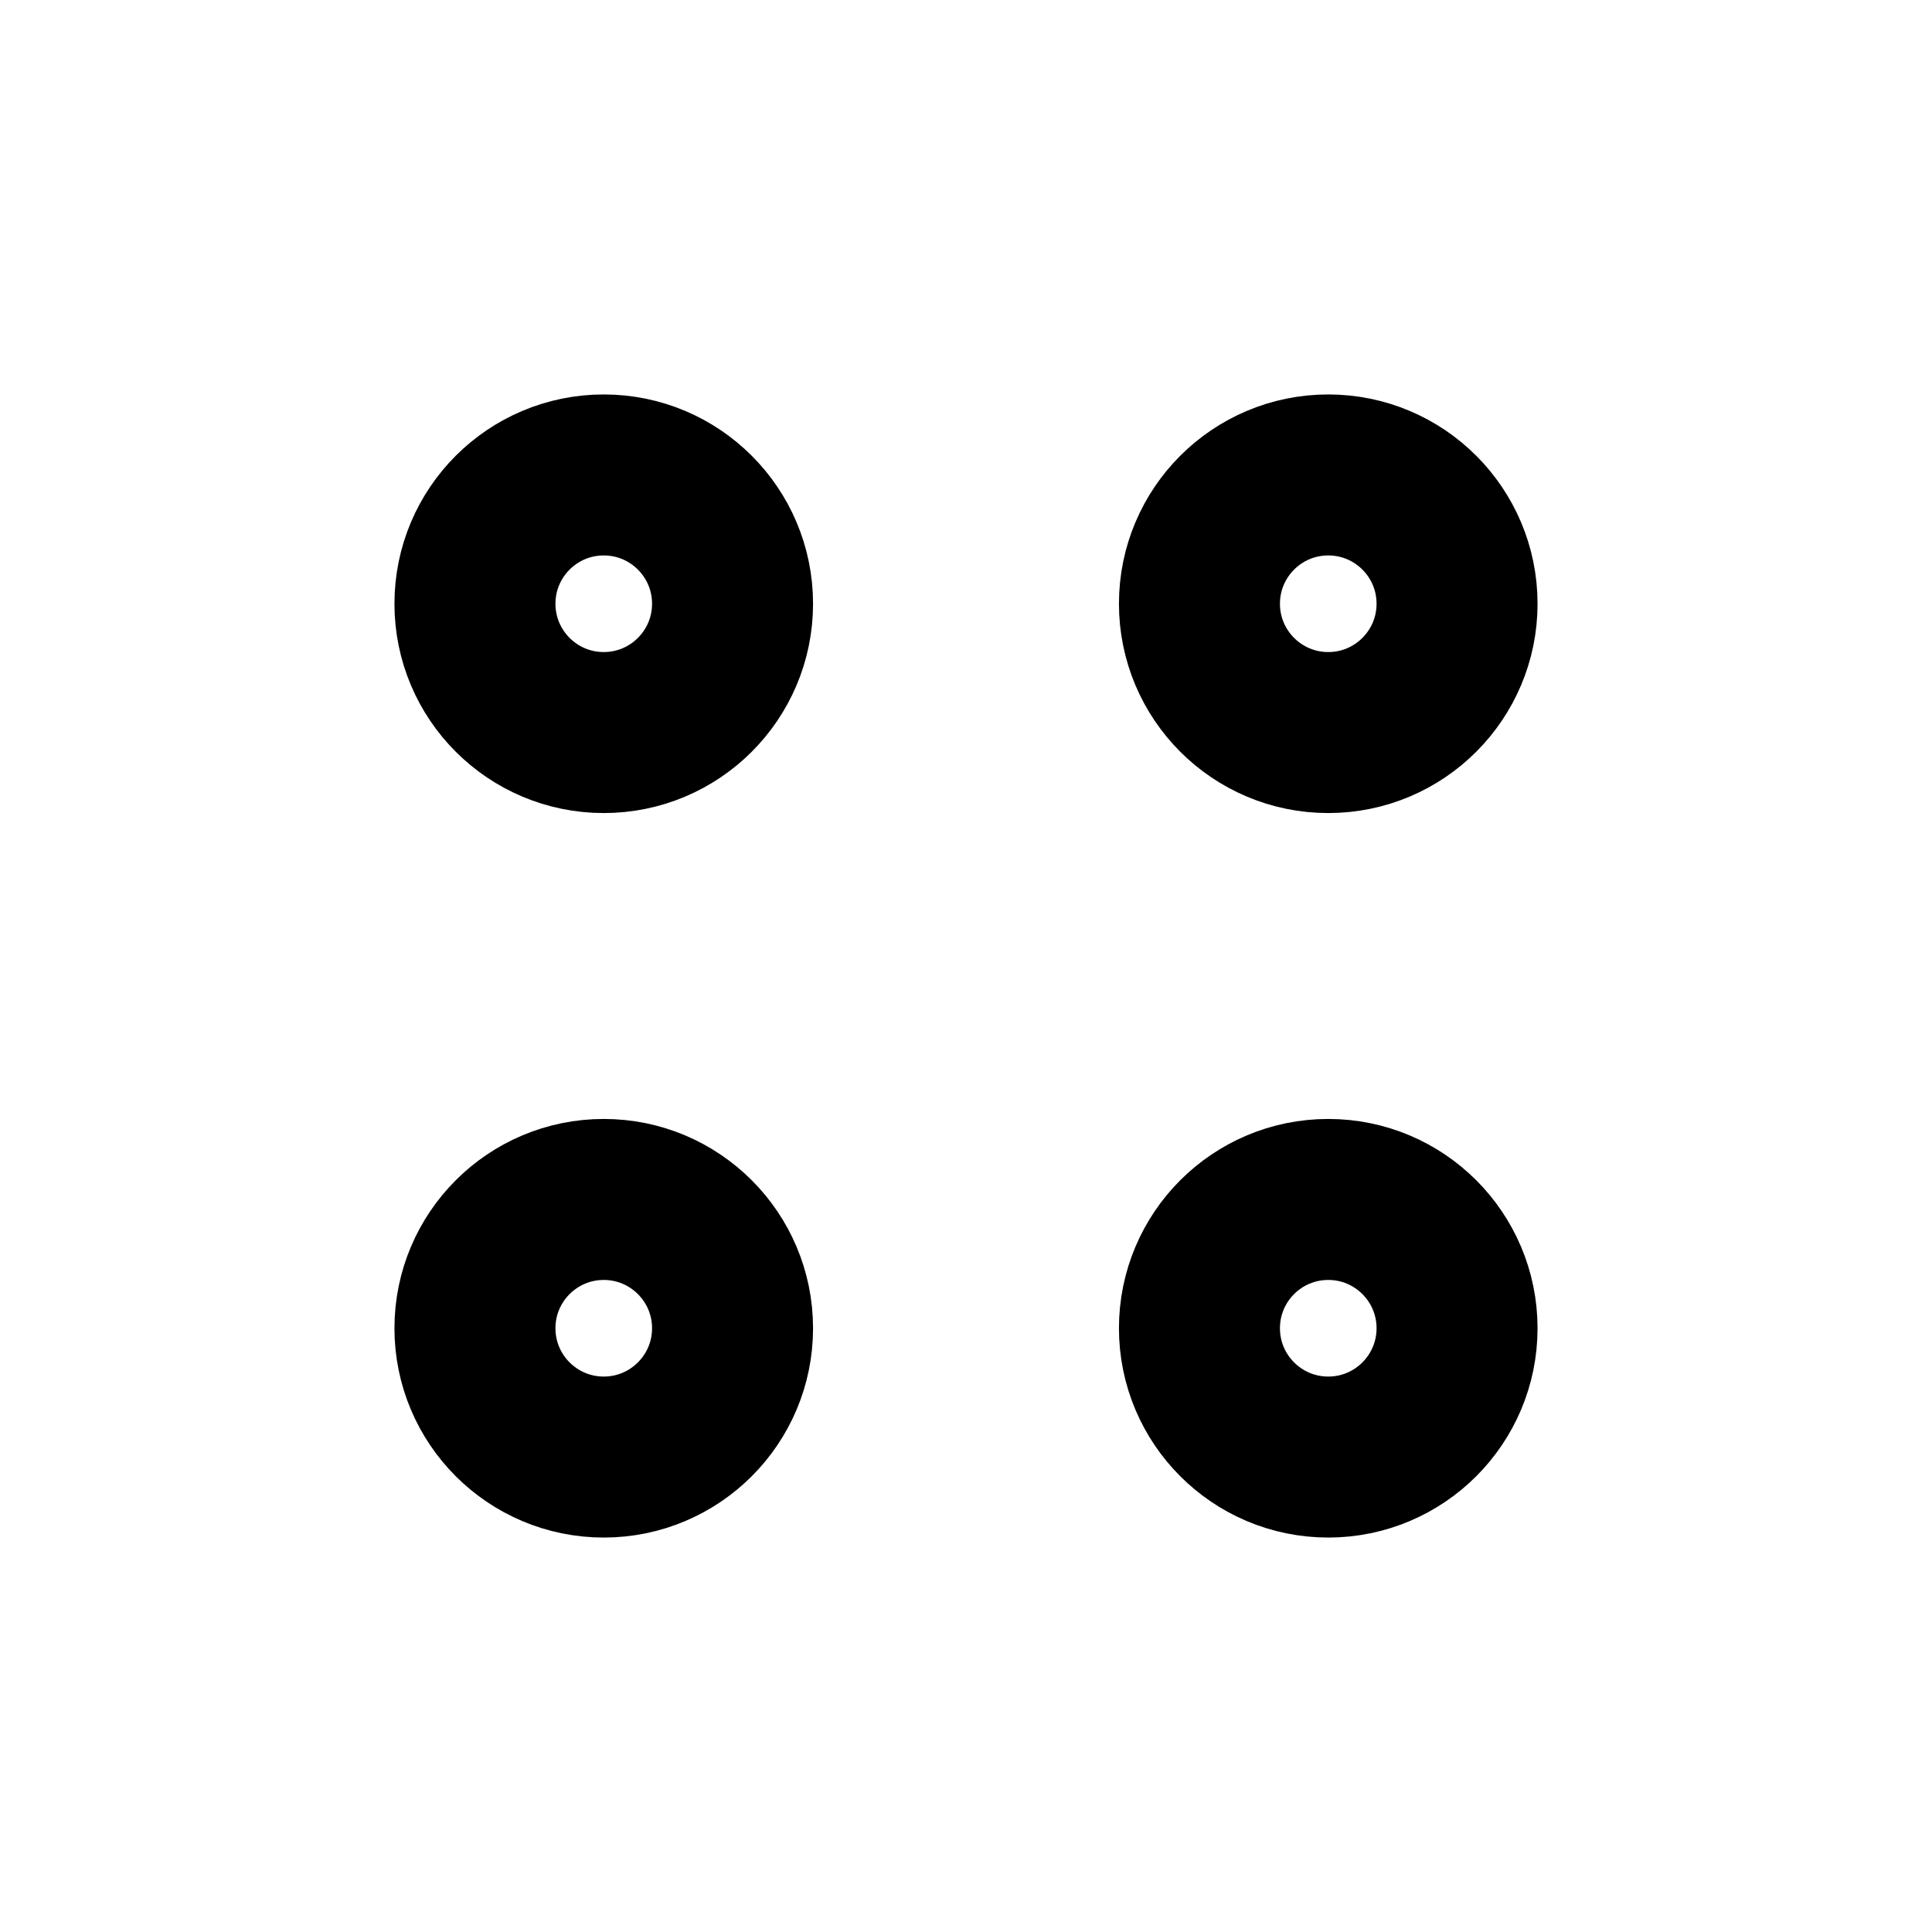
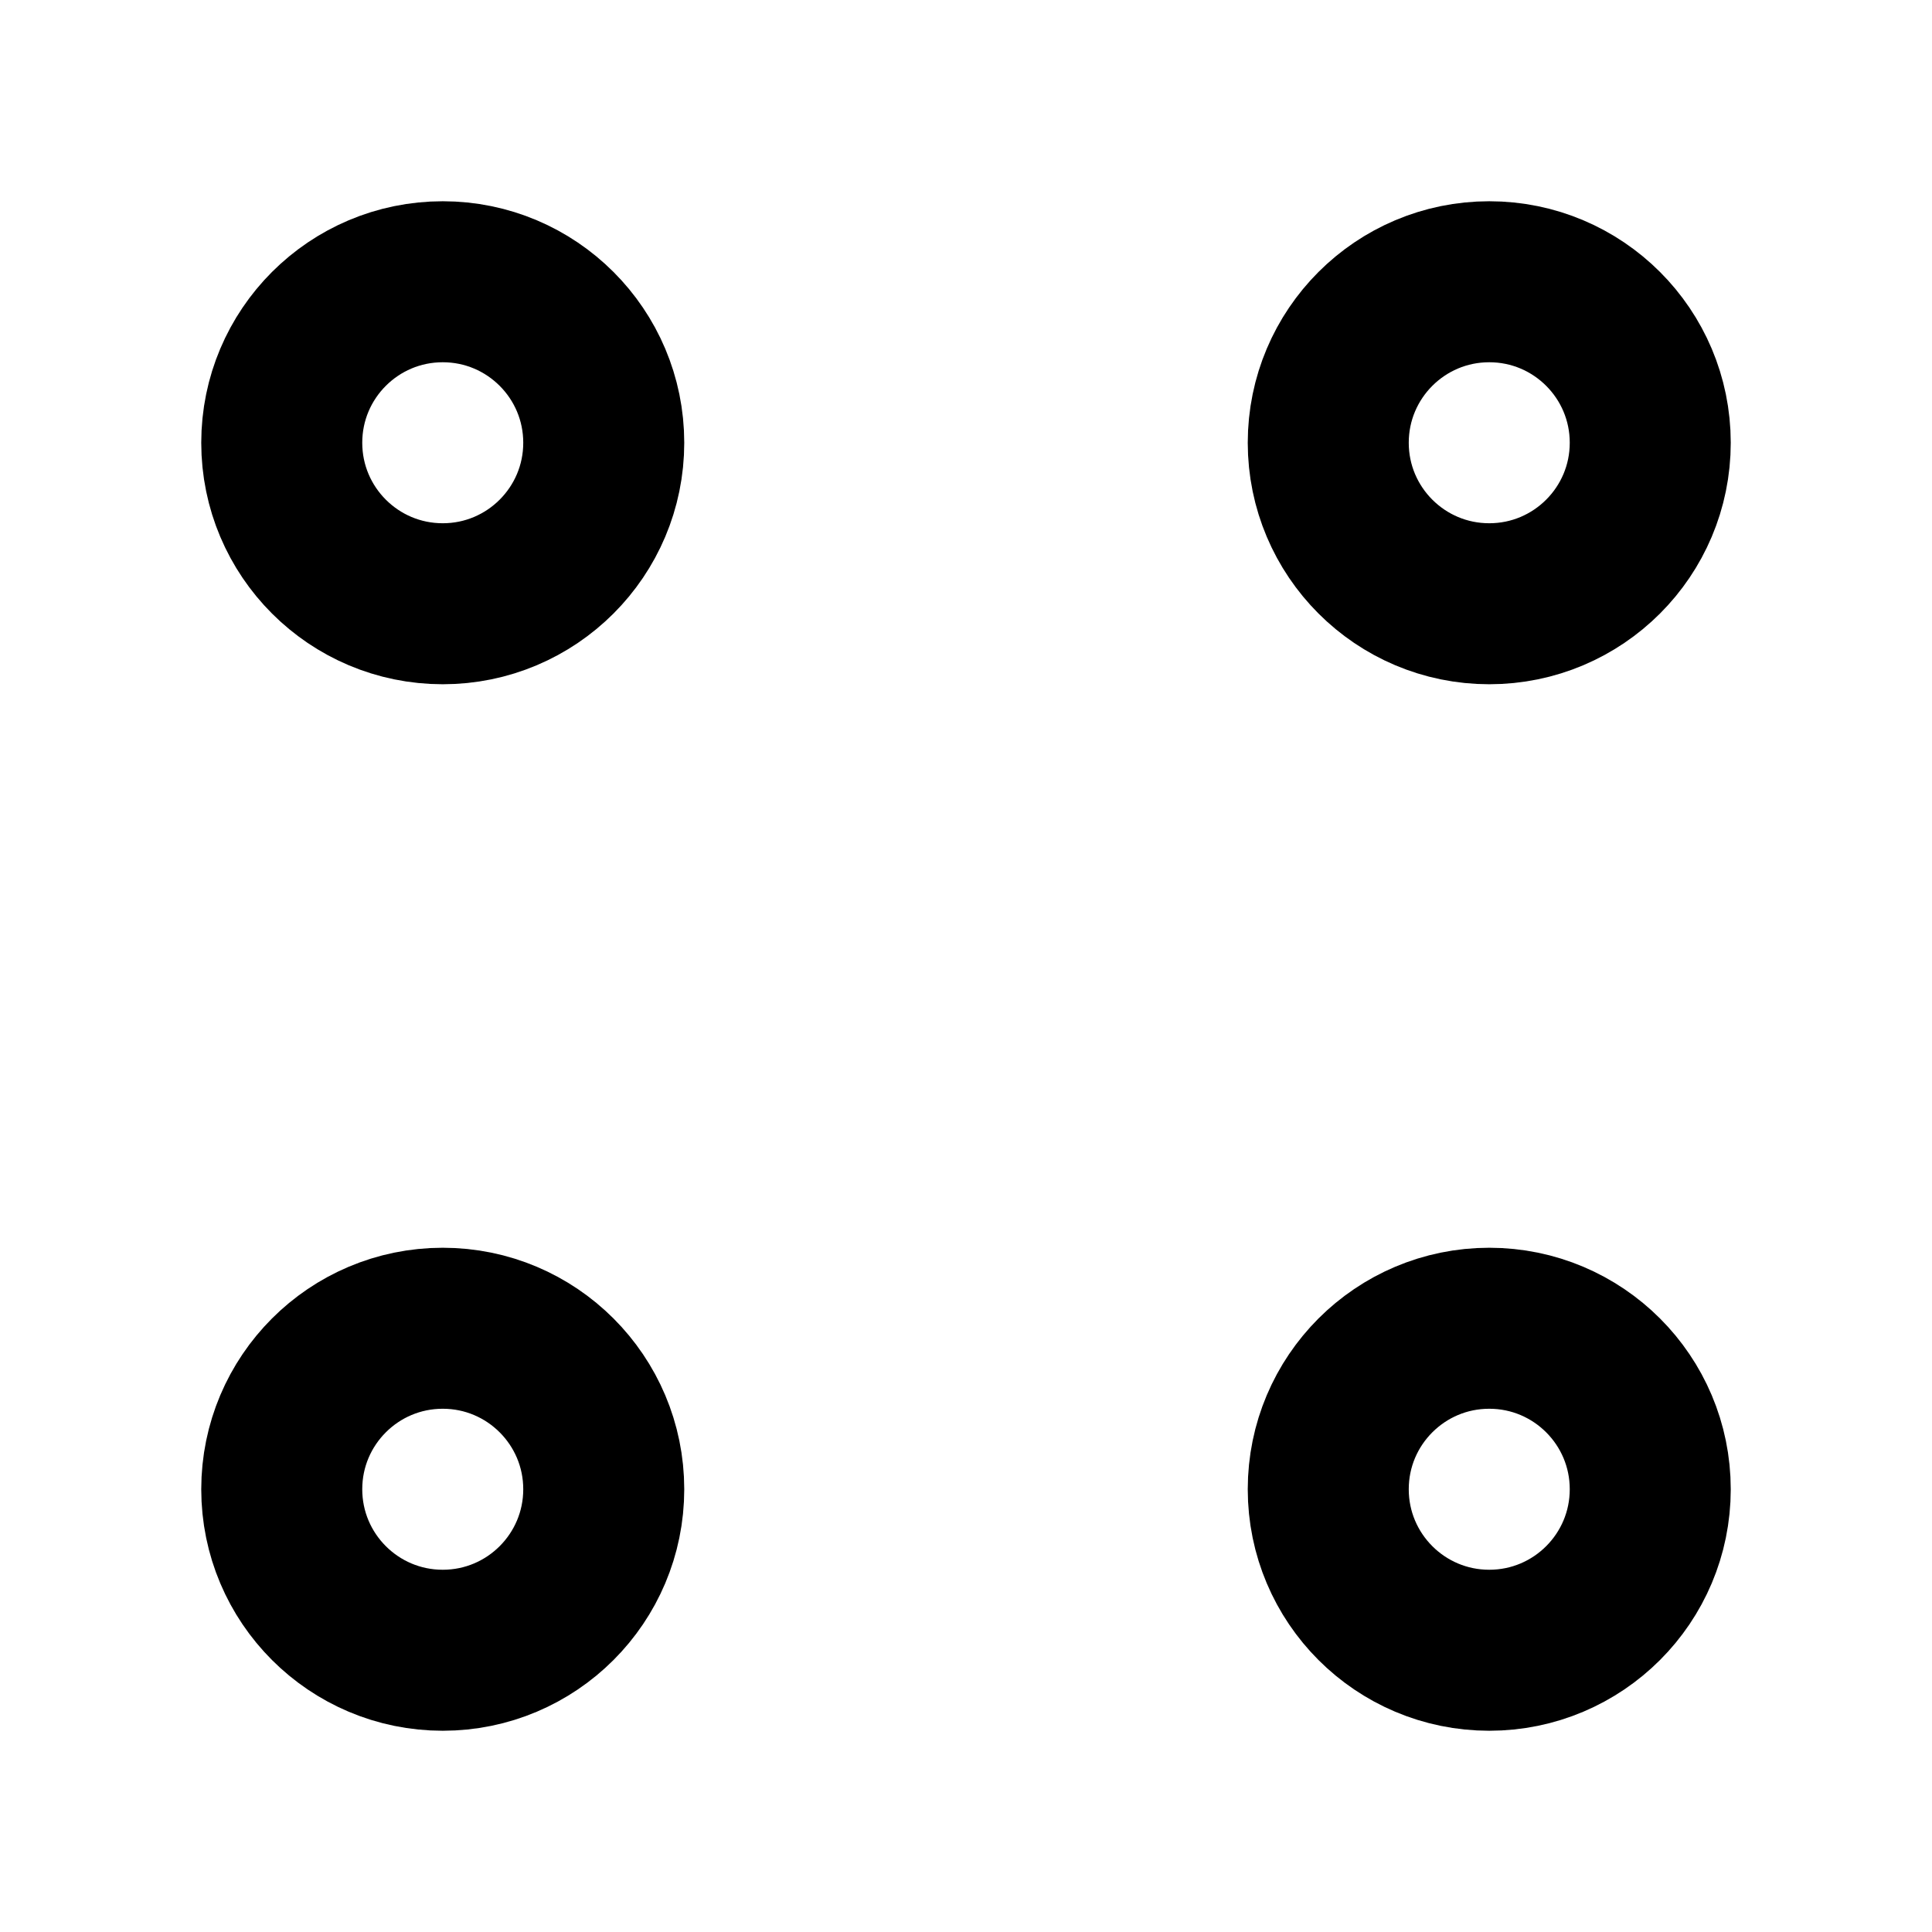
<svg xmlns="http://www.w3.org/2000/svg" width="24" height="24" viewBox="0 0 24 24">
  <g fill="none" stroke="currentColor" stroke-linecap="round" stroke-linejoin="round" stroke-width="2">
-     <circle cx="7.5" cy="7.5" r="1.6" />
-     <circle cx="16.5" cy="7.5" r="1.6" />
-     <circle cx="7.5" cy="16.5" r="1.6" />
-     <circle cx="16.5" cy="16.5" r="1.6" />
+     <circle cx="5.5" cy="5.5" r="2" />
+     <circle cx="18.5" cy="5.5" r="2" />
+     <circle cx="5.5" cy="18.5" r="2" />
+     <circle cx="18.5" cy="18.5" r="2" />
  </g>
</svg>
